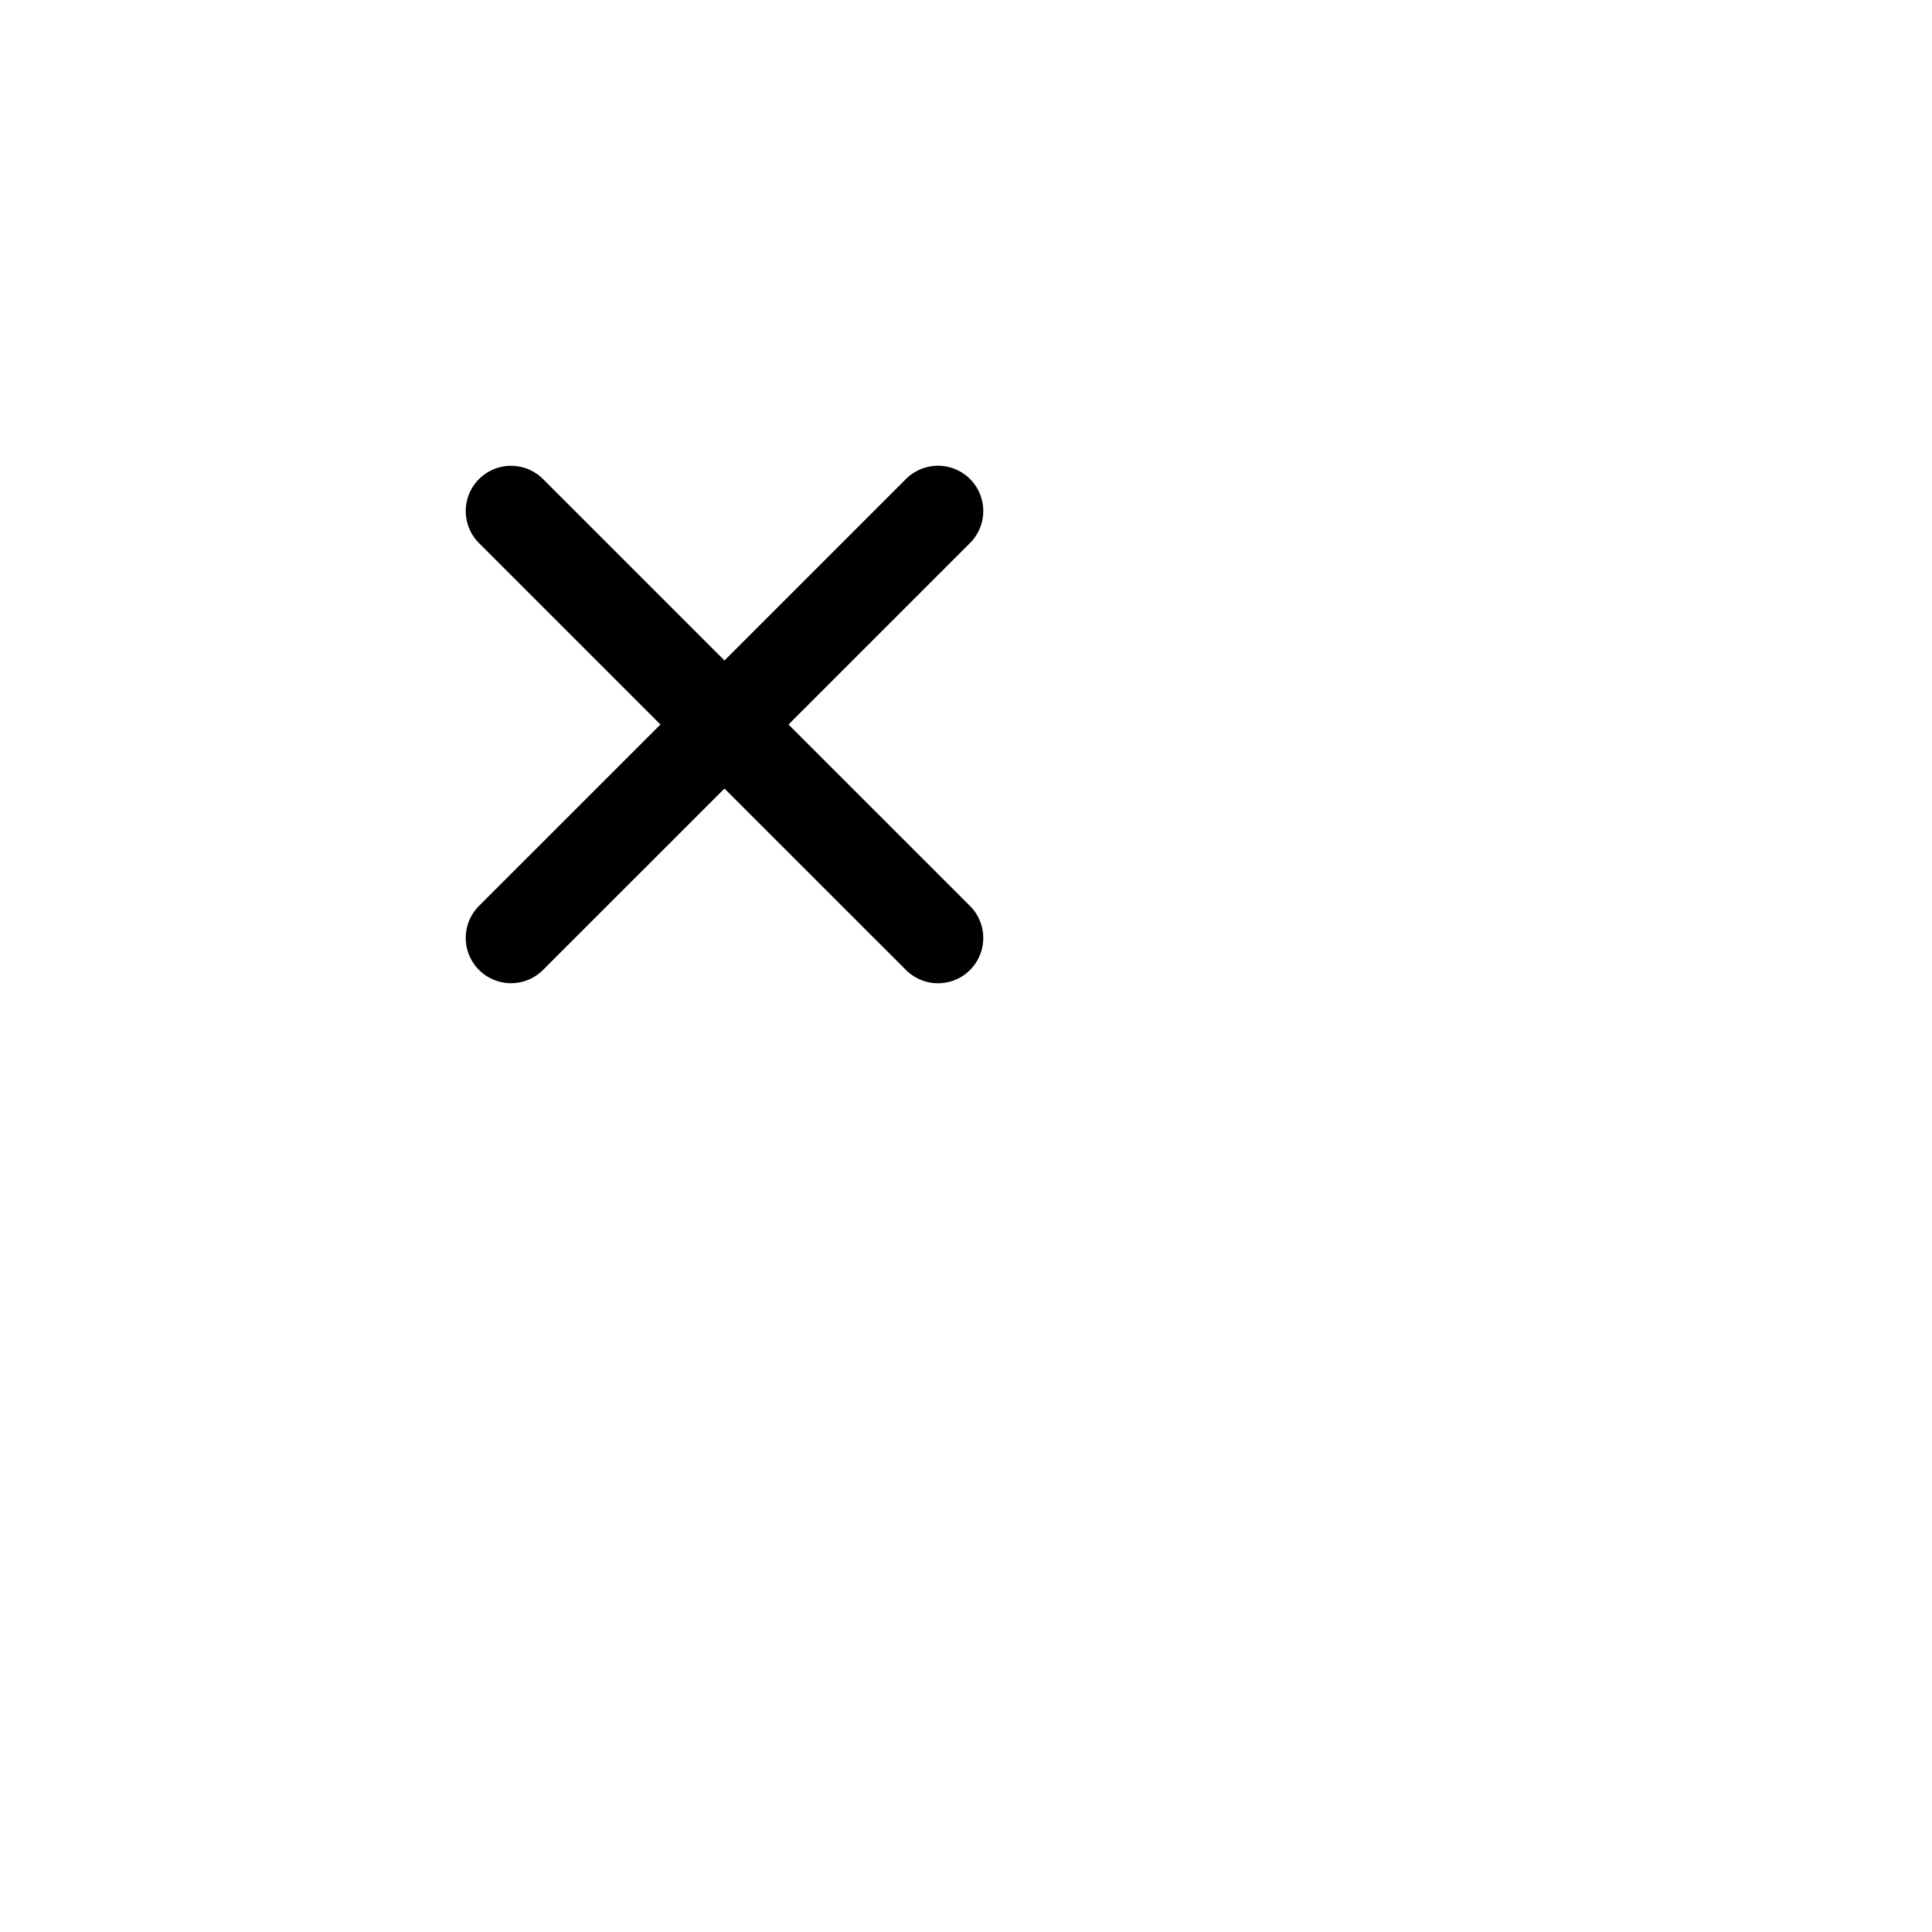
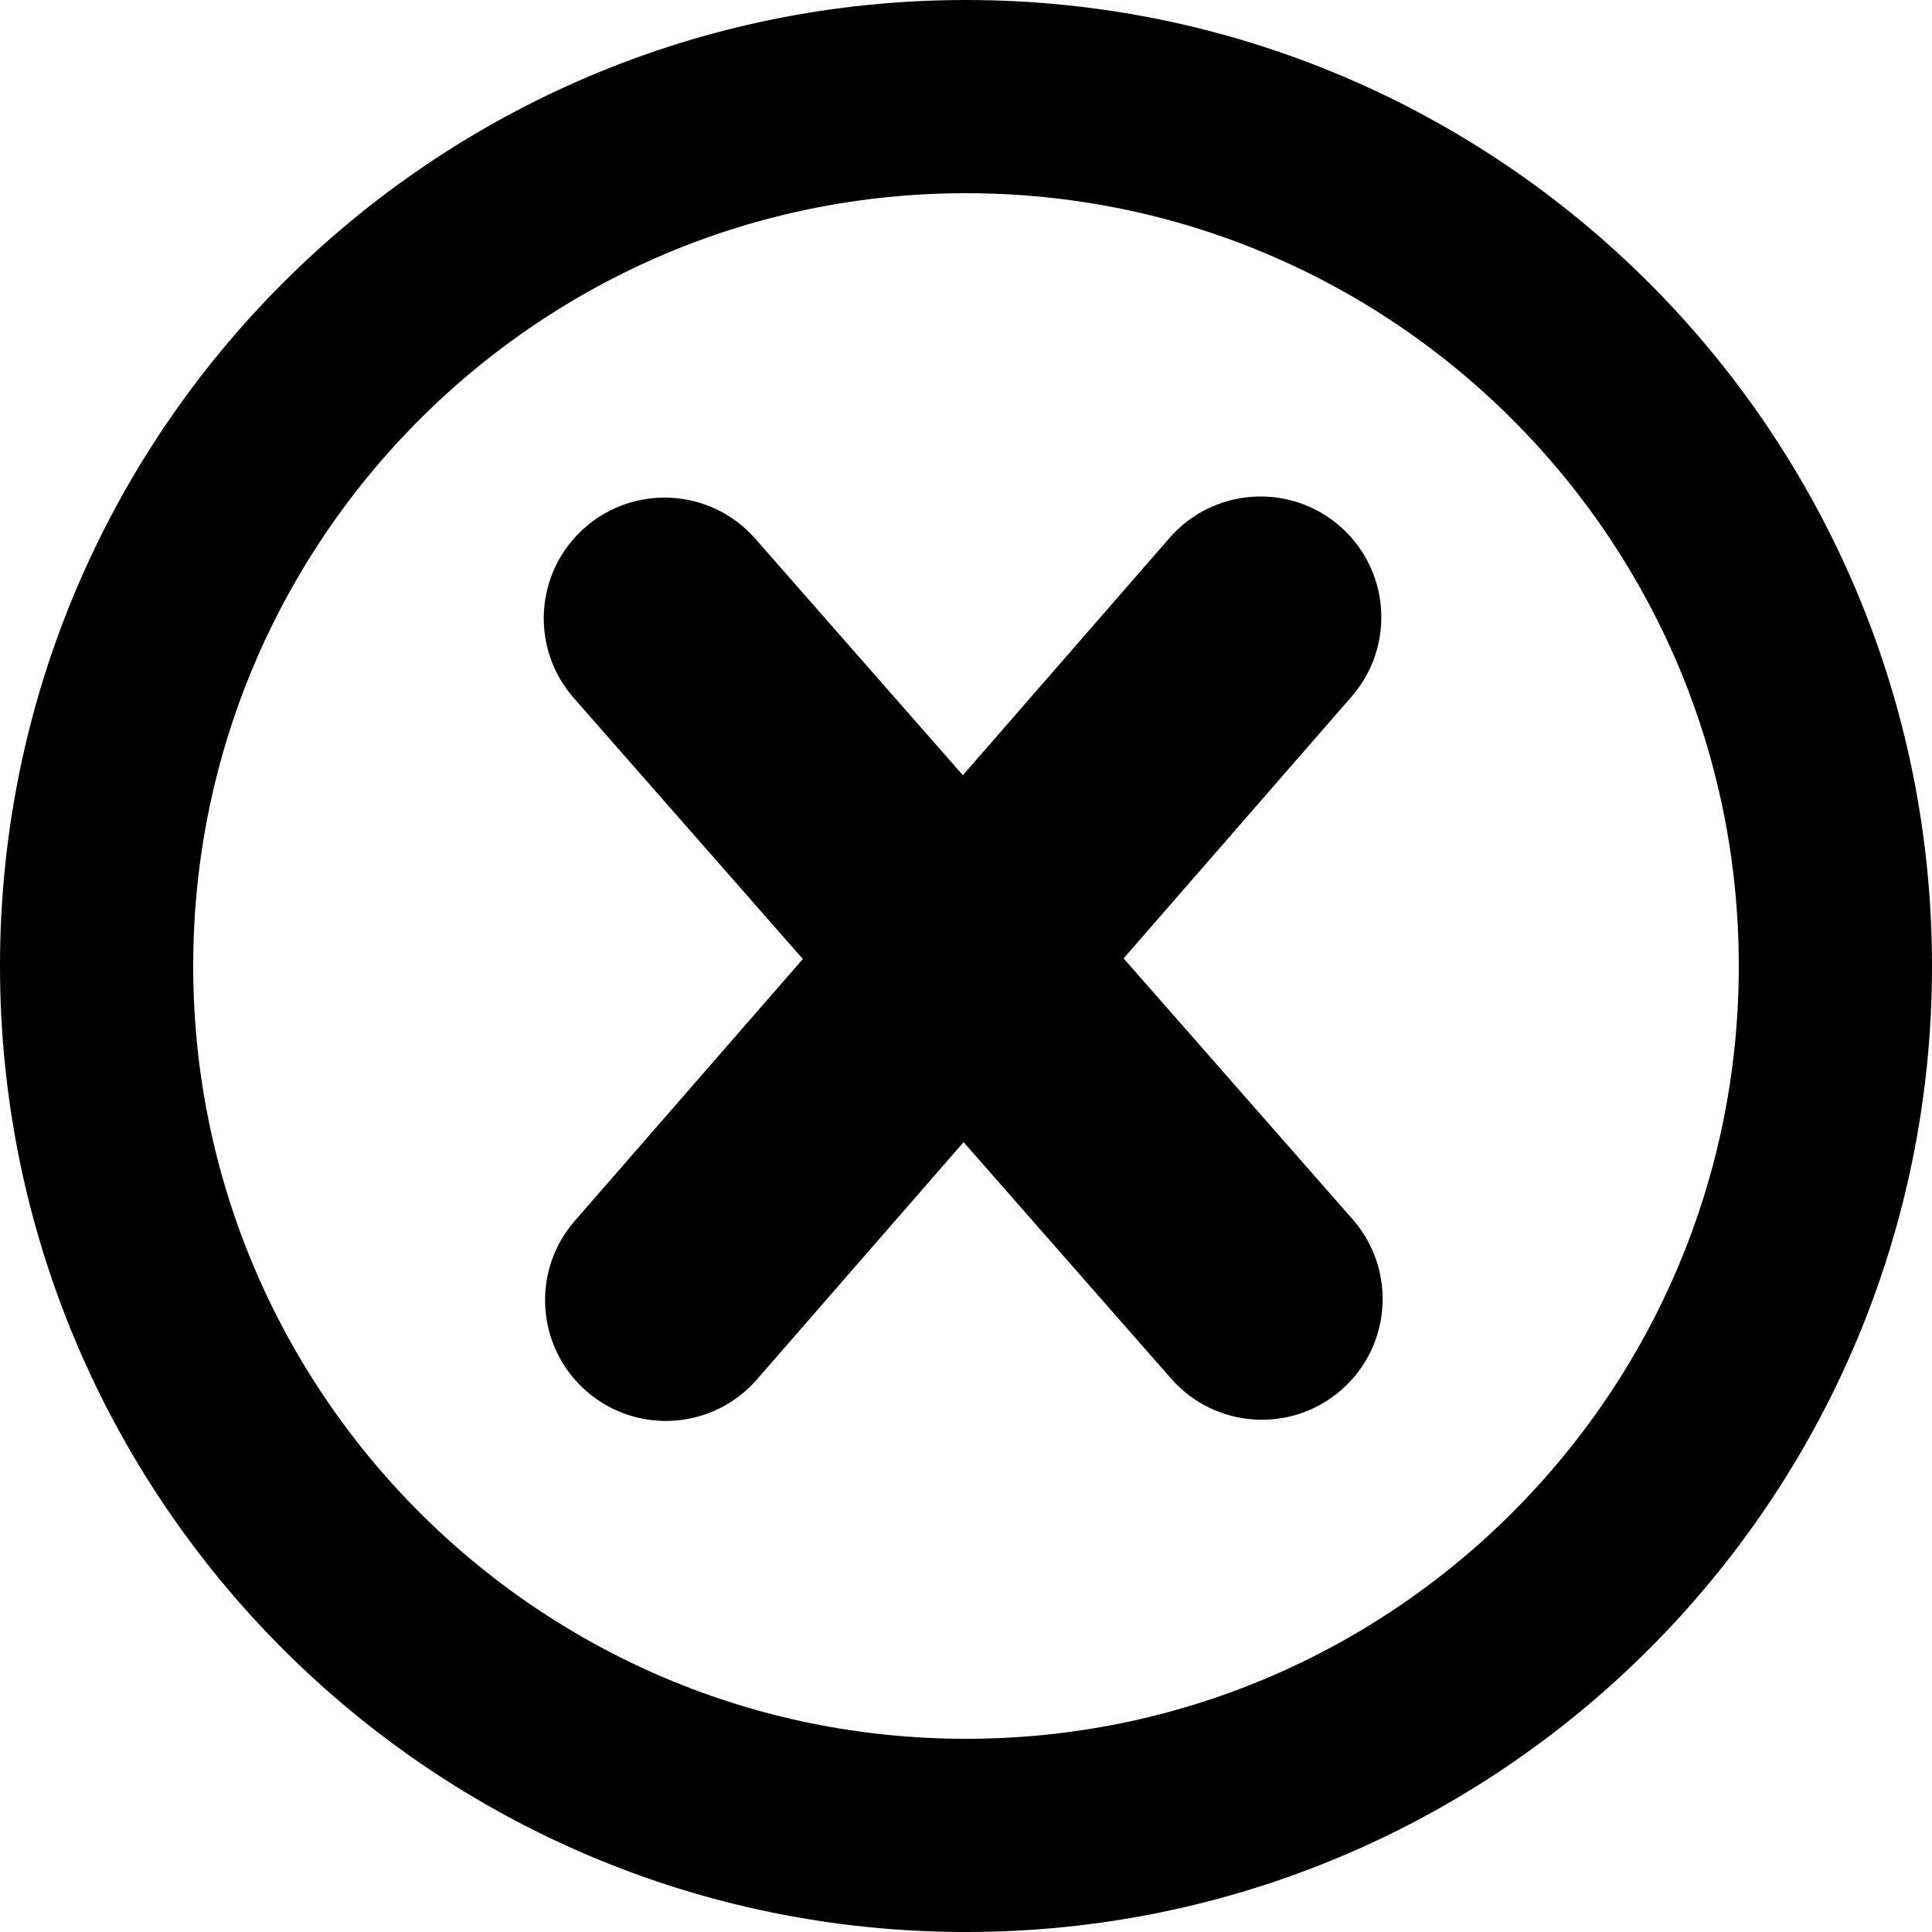
- <svg xmlns="http://www.w3.org/2000/svg" width="32" height="32" viewBox="0 0 32 32" fill="none">
-   <path d="M8.464 15.535L15.536 8.464" stroke="black" stroke-width="1.5" stroke-linecap="round" />
-   <path d="M8.464 8.465L15.536 15.536" stroke="black" stroke-width="1.5" stroke-linecap="round" />
+ <svg xmlns="http://www.w3.org/2000/svg" width="20" height="20" viewBox="0 0 20 20" fill="none">
+   <circle cx="10" cy="10" r="9" stroke="black" stroke-width="2" />
+   <rect x="12.928" y="4.626" width="2.5" height="11.875" rx="1.25" transform="rotate(41.0517 12.9277 4.62573)" fill="black" />
+   <rect x="5.115" y="6.286" width="2.5" height="11.875" rx="1.25" transform="rotate(-41.2728 5.11523 6.28613)" fill="black" />
</svg>
